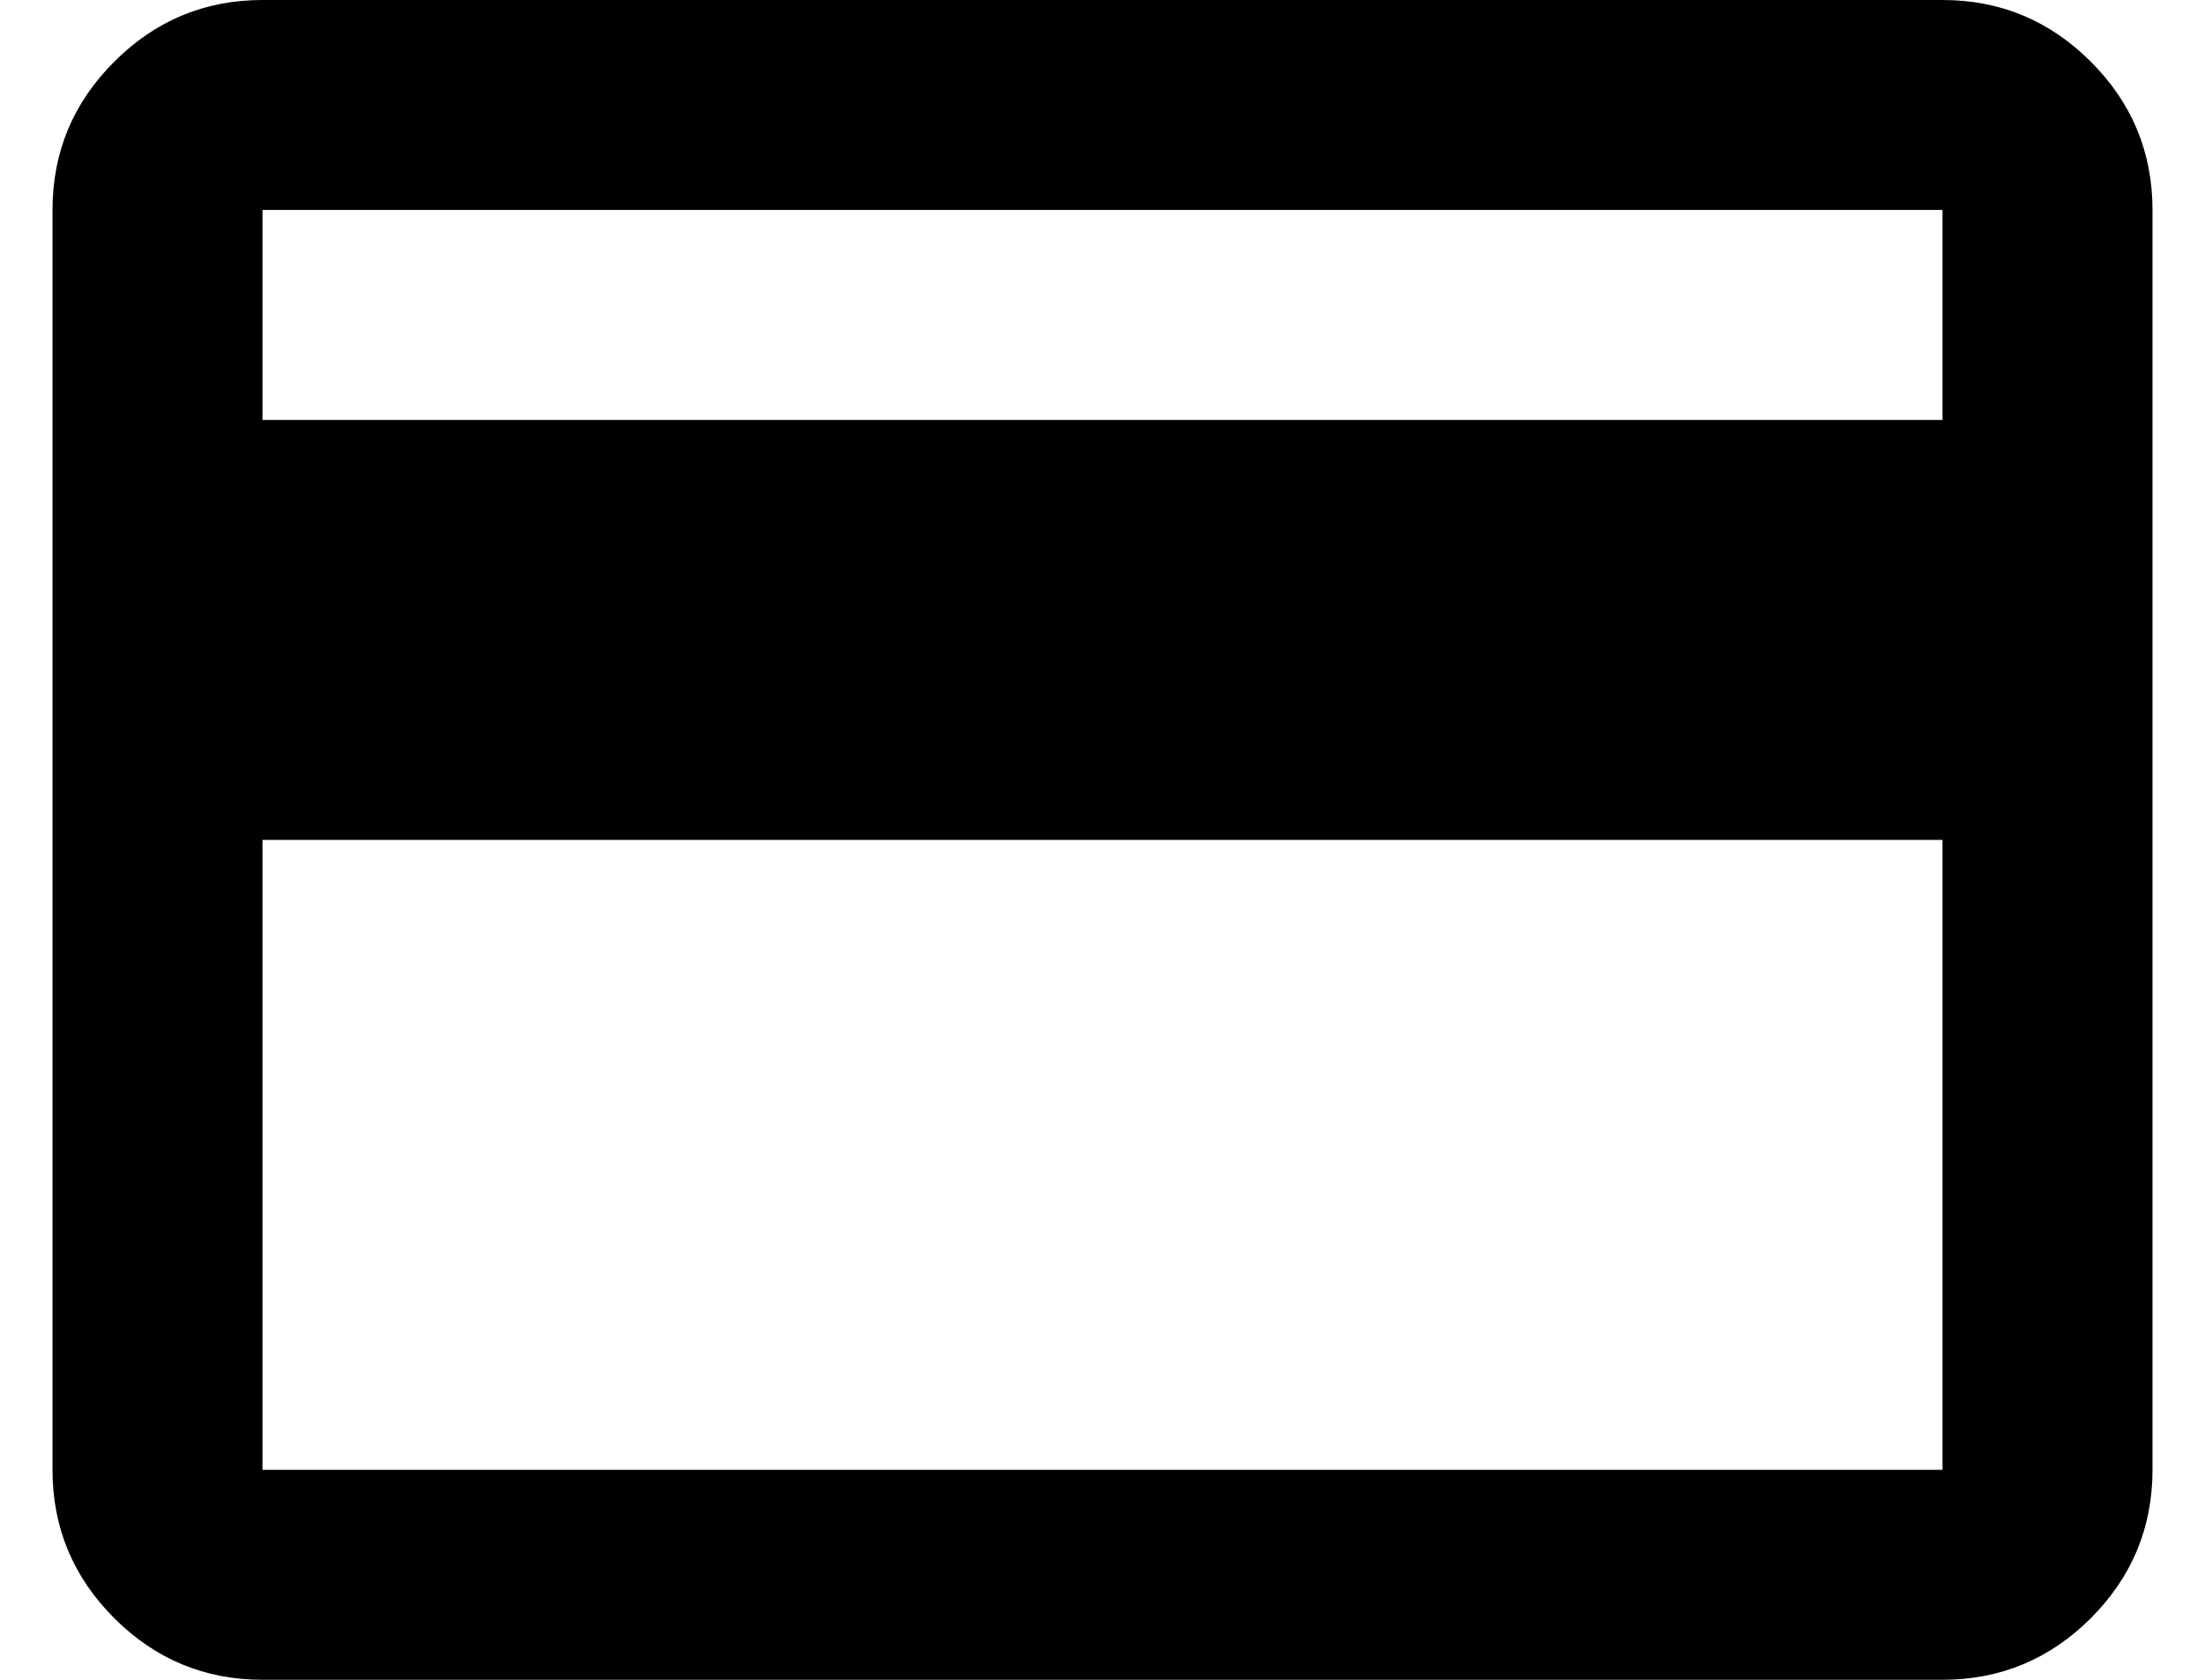
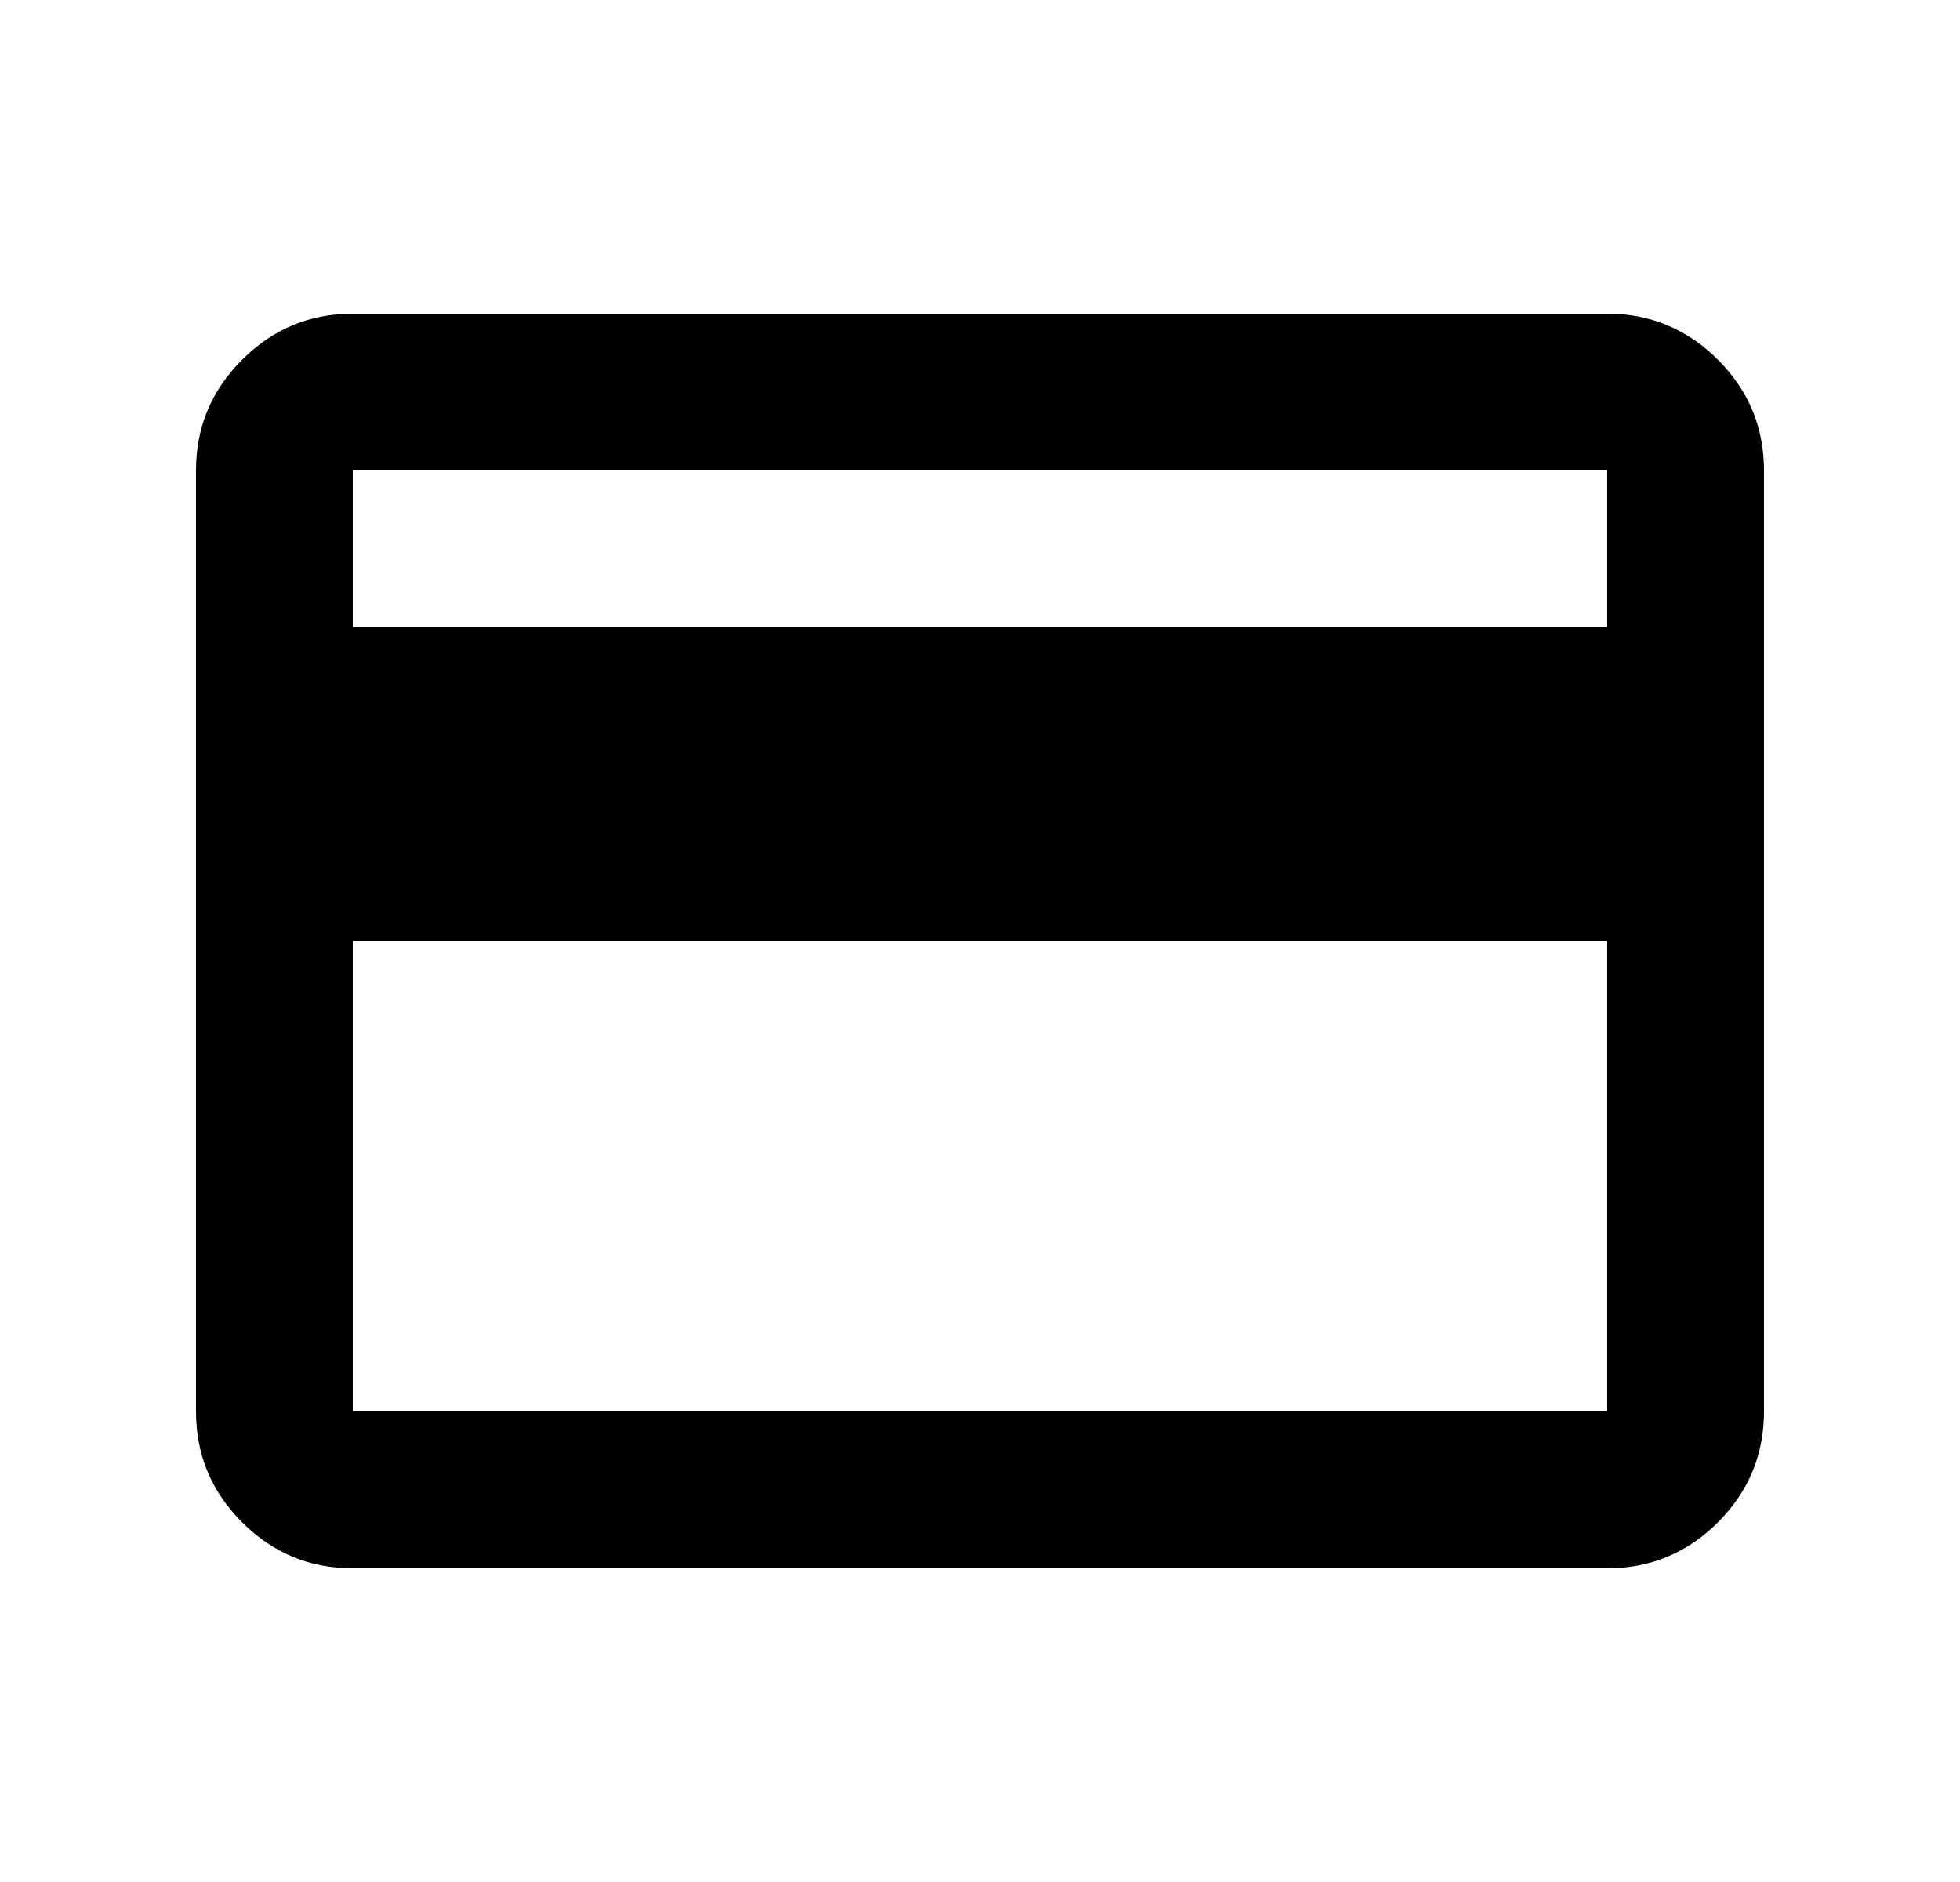
- <svg xmlns="http://www.w3.org/2000/svg" width="21" height="16" viewBox="0 0 21 16" fill="none">
-   <path d="M20.5 2V14C20.5 14.55 20.304 15.021 19.913 15.413C19.521 15.804 19.05 16 18.5 16H2.5C1.95 16 1.479 15.804 1.088 15.413C0.696 15.021 0.5 14.55 0.5 14V2C0.5 1.45 0.696 0.979 1.088 0.588C1.479 0.196 1.95 0 2.5 0H18.5C19.05 0 19.521 0.196 19.913 0.588C20.304 0.979 20.5 1.45 20.5 2ZM2.5 4H18.5V2H2.5V4ZM2.5 8V14H18.5V8H2.5ZM2.5 14V2V14Z" fill="currentColor" />
+ <svg xmlns="http://www.w3.org/2000/svg" width="25" height="24" viewBox="0 0 25 24" fill="none">
+   <path d="M22.5 6V18C22.5 18.55 22.304 19.021 21.913 19.413C21.521 19.804 21.05 20 20.5 20H4.5C3.95 20 3.479 19.804 3.088 19.413C2.696 19.021 2.5 18.55 2.5 18V6C2.5 5.45 2.696 4.979 3.088 4.588C3.479 4.196 3.95 4 4.5 4H20.5C21.05 4 21.521 4.196 21.913 4.588C22.304 4.979 22.5 5.45 22.5 6ZM4.5 8H20.5V6H4.5V8ZM4.5 12V18H20.5V12H4.5ZM4.5 18V6V18Z" fill="currentColor" />
</svg>
